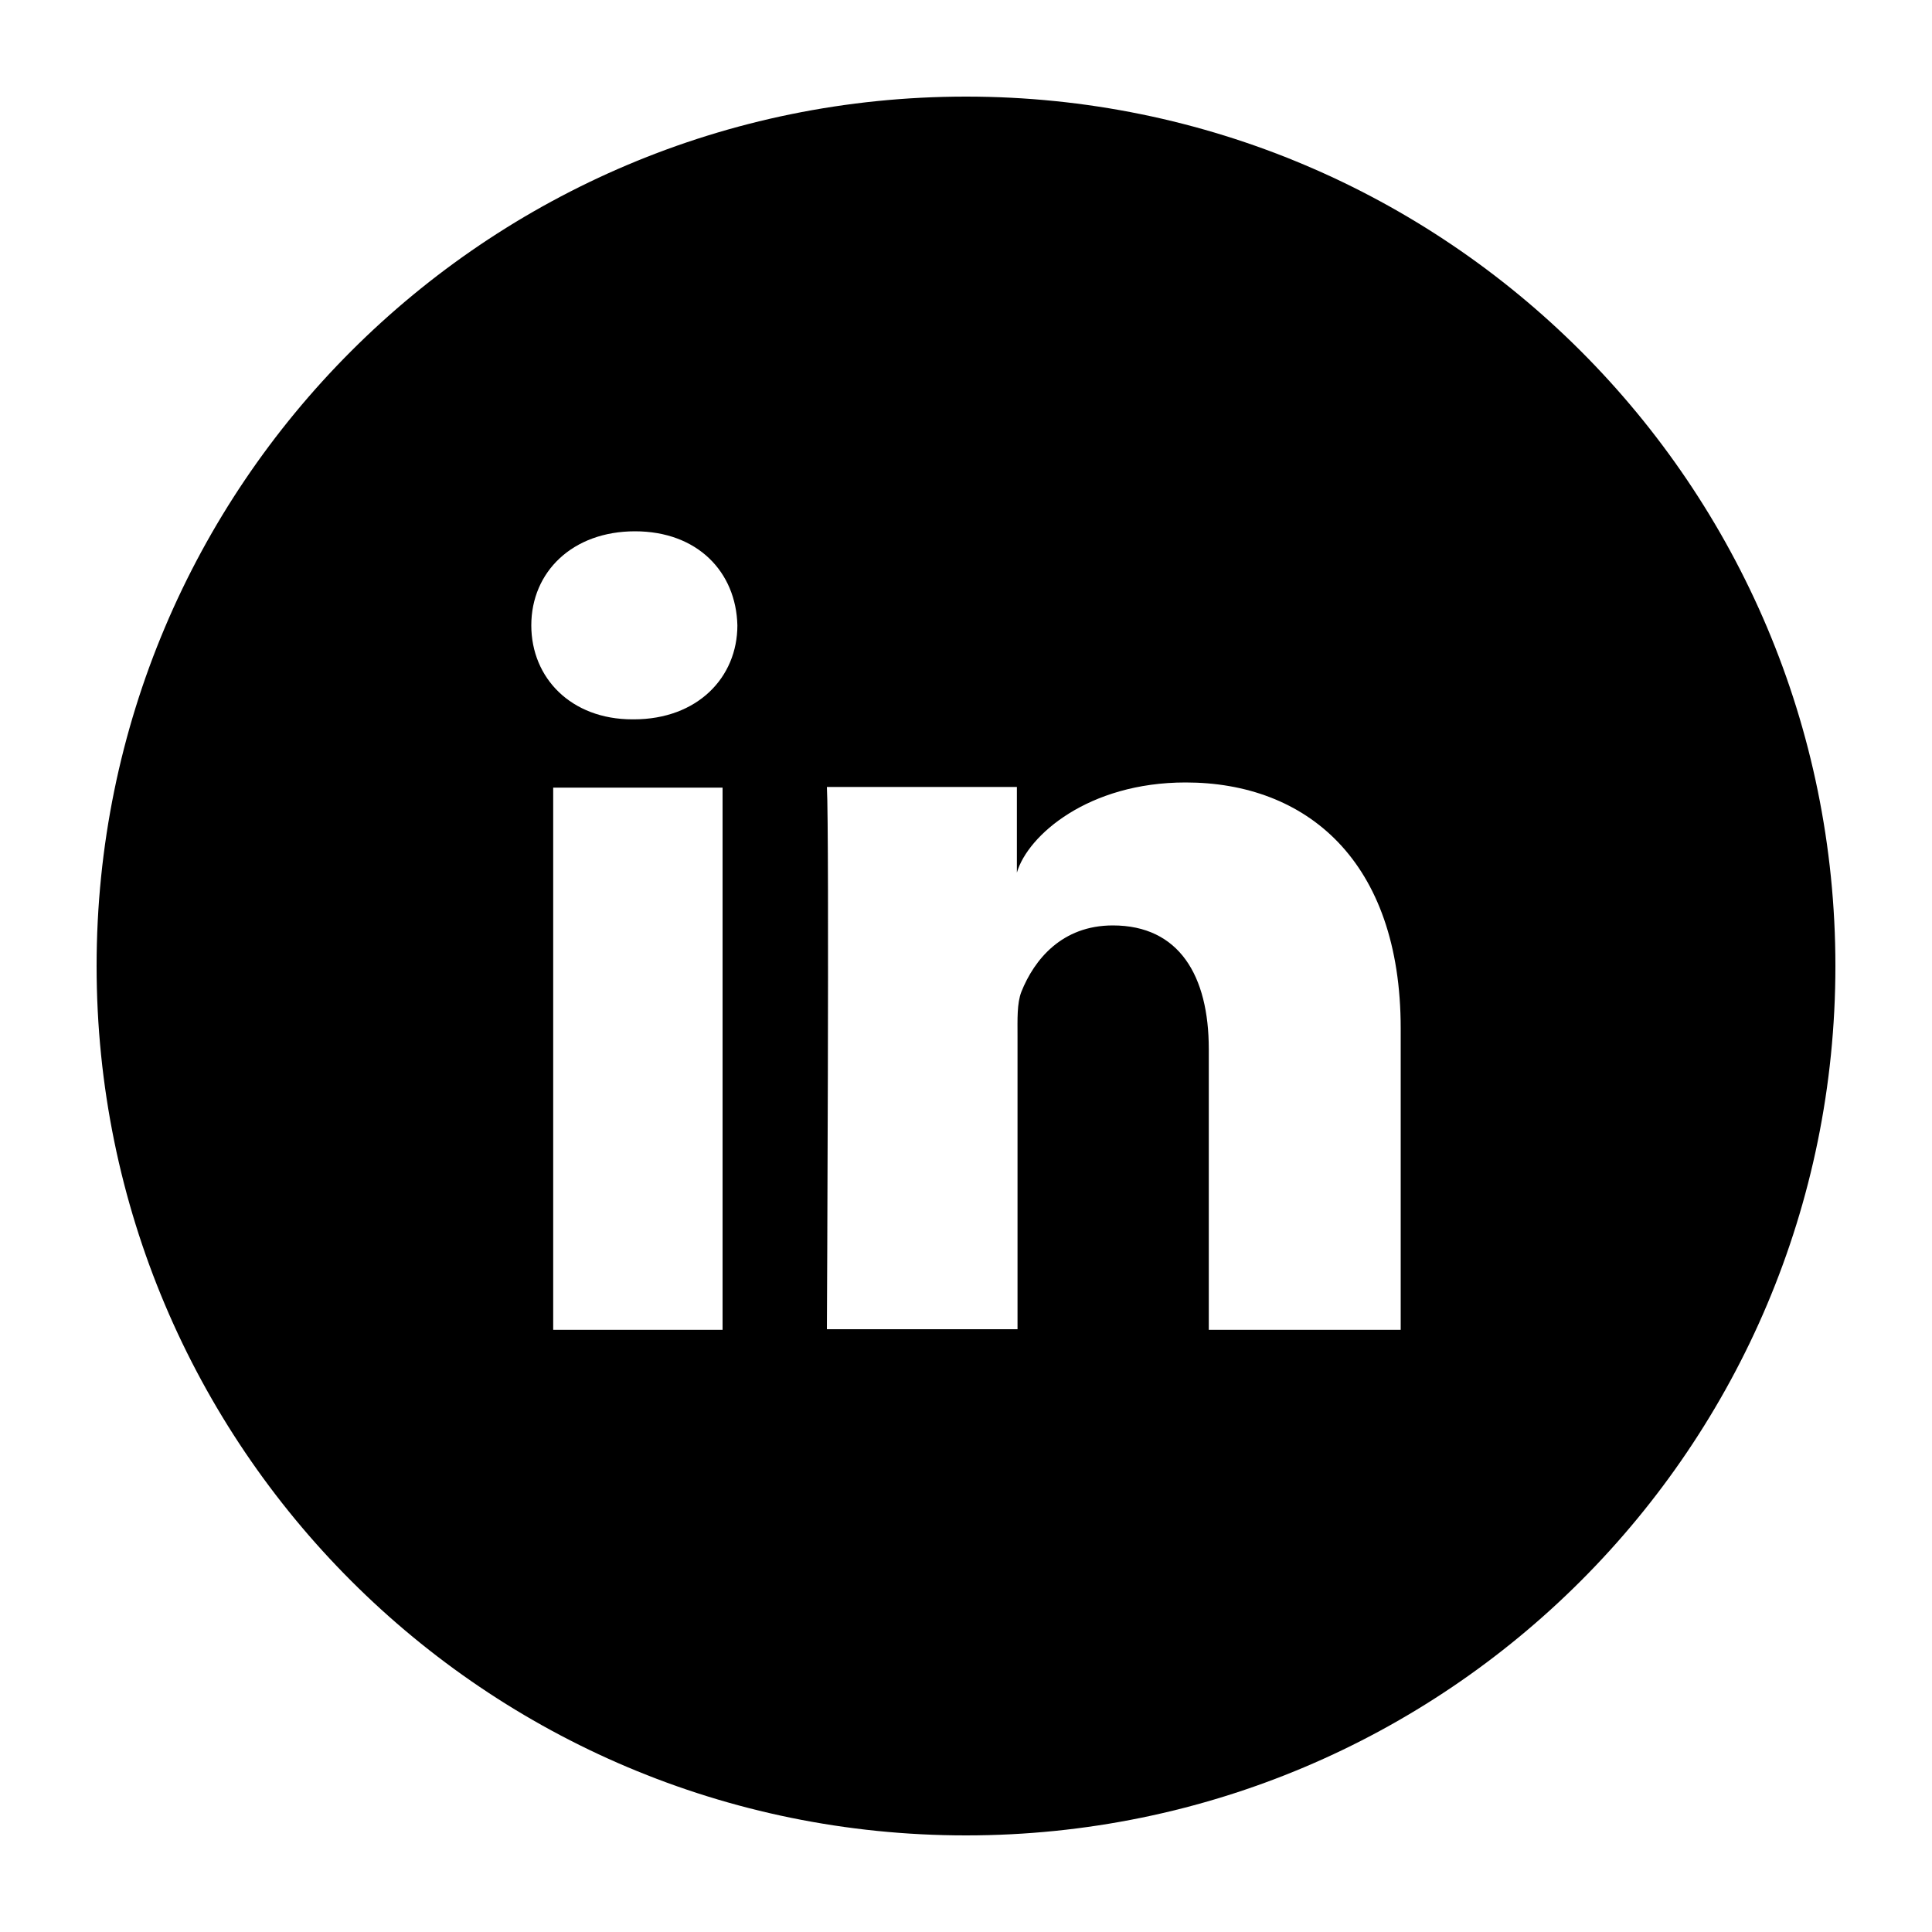
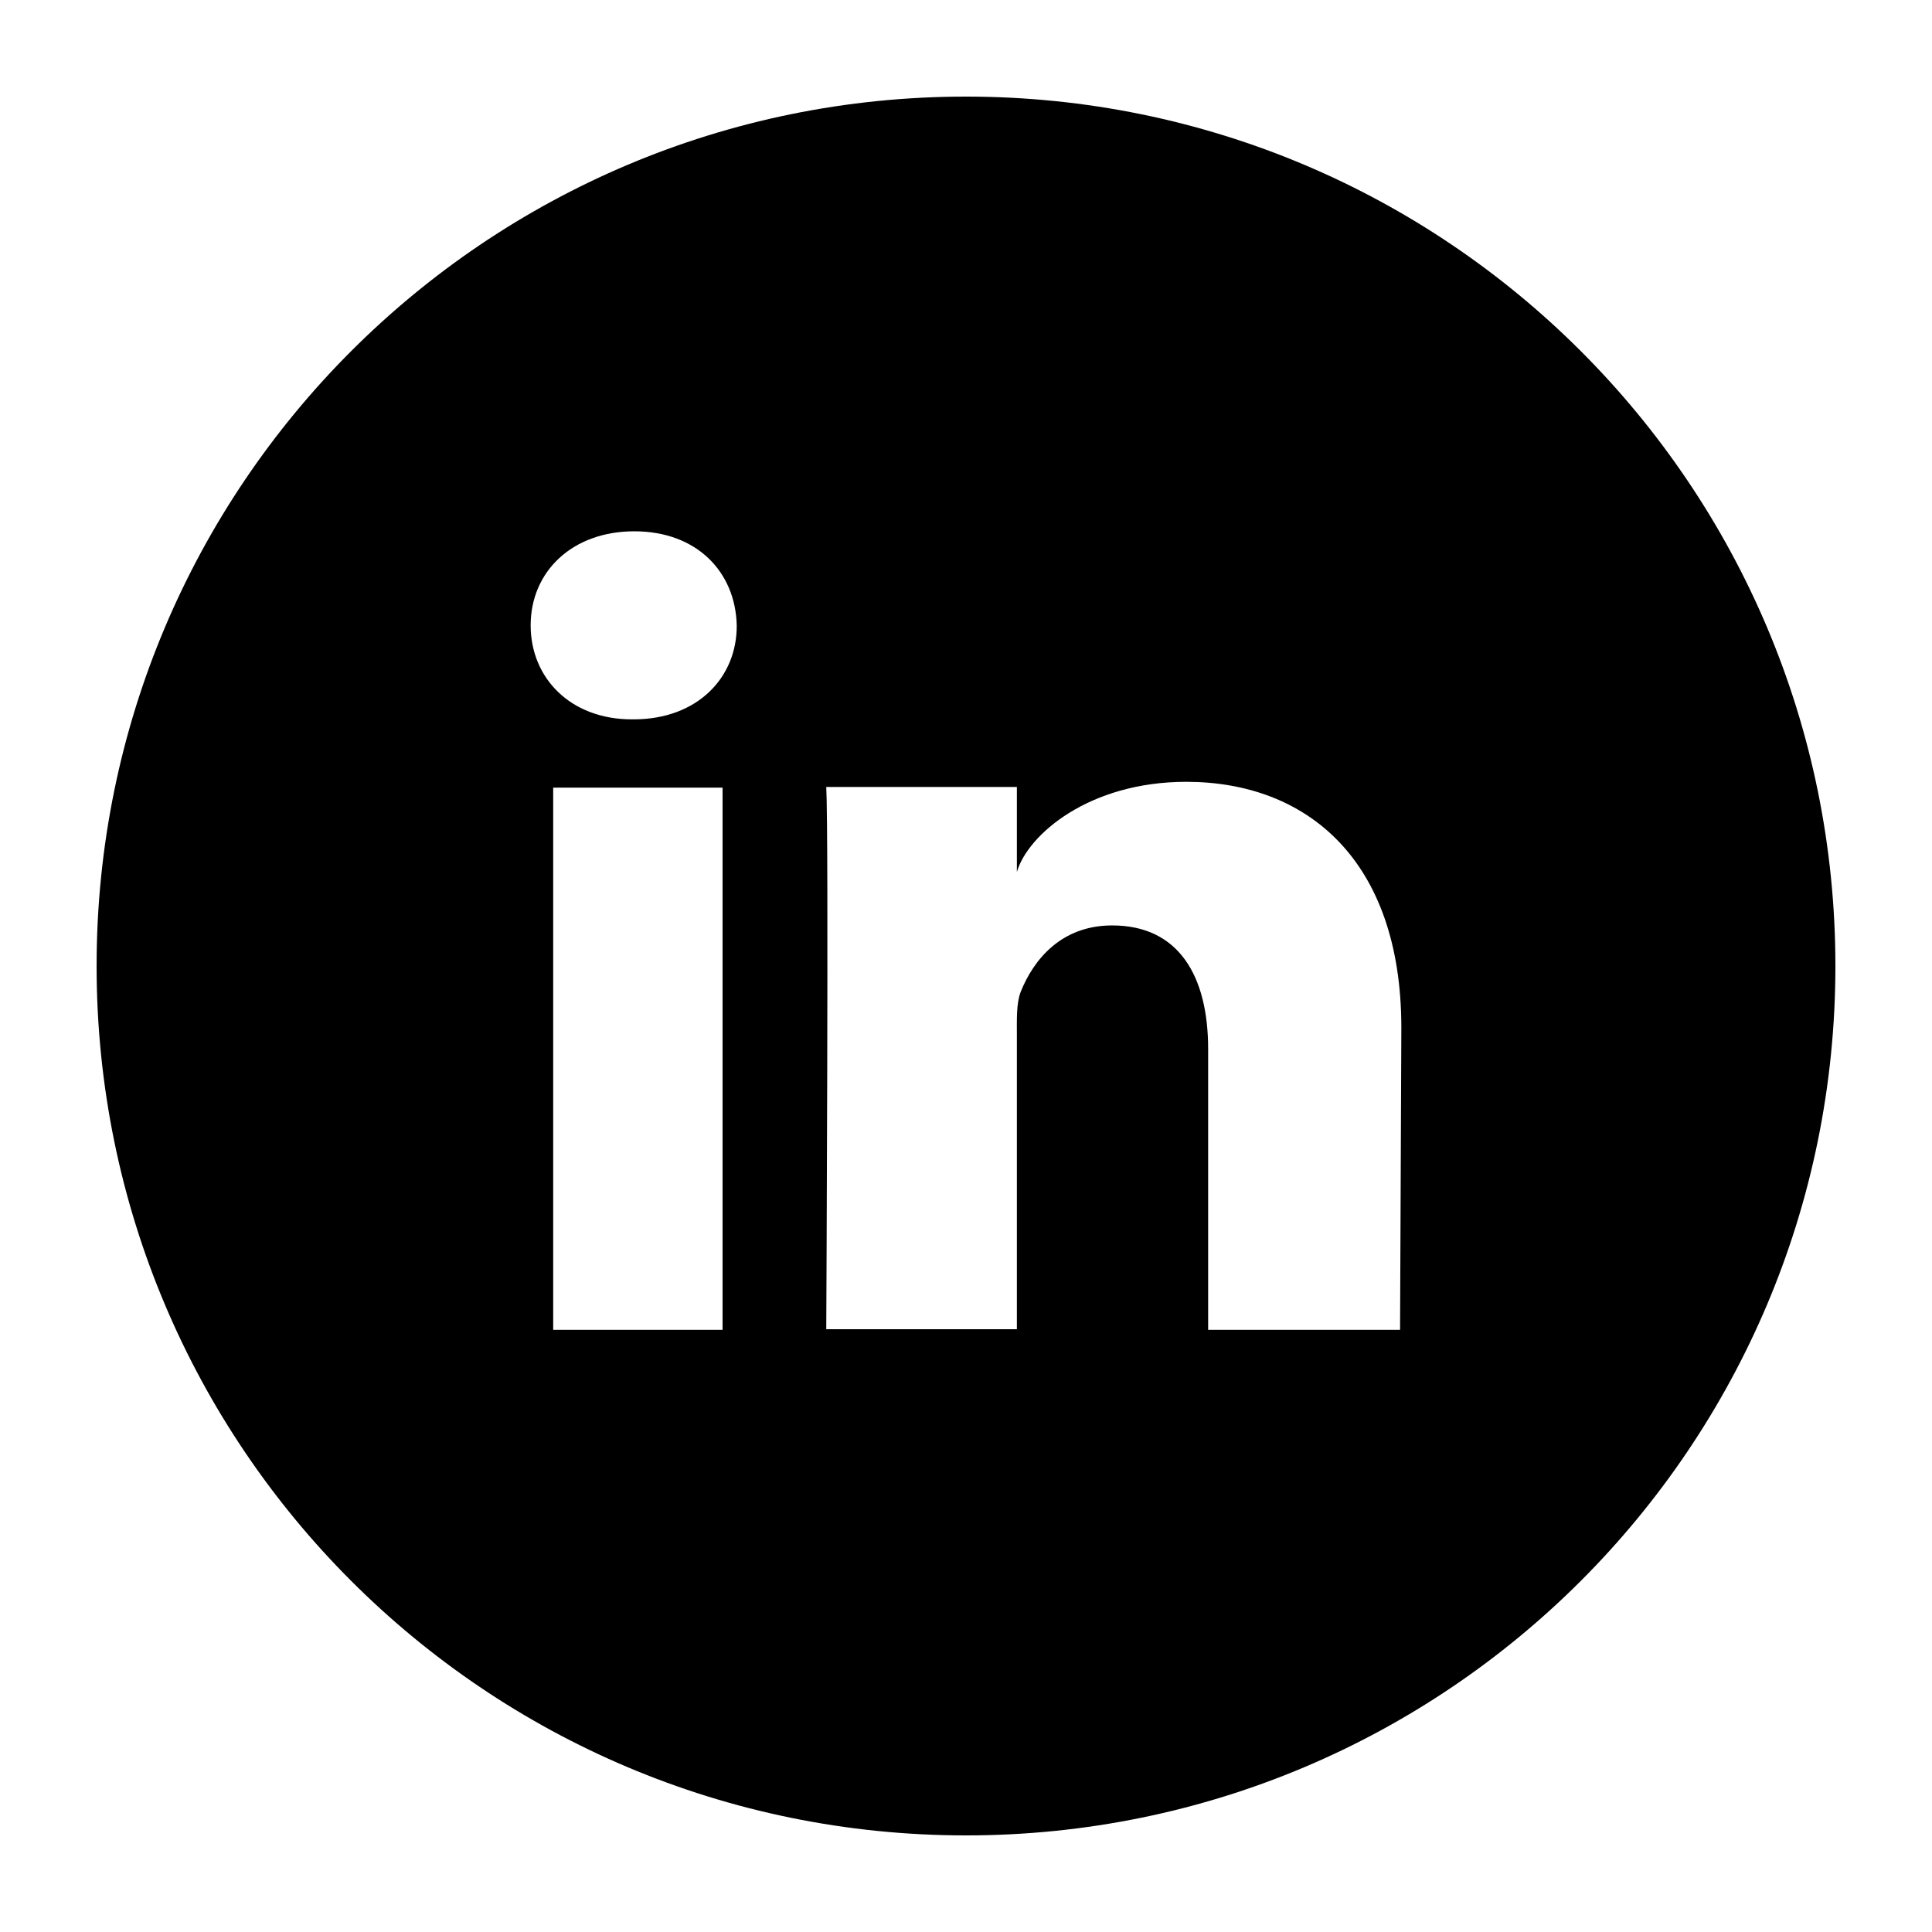
- <svg xmlns="http://www.w3.org/2000/svg" width="100" height="100" viewBox="0 0 3 3" version="1.1" id="svg6">
-   <defs id="defs10" />
-   <rect id="rect224" width="2.7" height="2.7" x="0.15" y="0.15" fill="none" />
-   <path d="M 1.5,0.15 C 0.754,0.15 0.15,0.754 0.15,1.5 0.15,2.246 0.754,2.85 1.5,2.85 2.246,2.85 2.85,2.246 2.85,1.5 2.85,0.754 2.246,0.15 1.5,0.15 Z M 1.122,2.065 H 0.859 V 1.223 H 1.122 Z M 0.984,1.117 h -0.002 c -0.095,0 -0.157,-0.064 -0.157,-0.146 0,-0.083 0.064,-0.146 0.161,-0.146 0.097,0 0.157,0.063 0.159,0.146 C 1.145,1.052 1.083,1.117 0.984,1.117 Z M 2.175,2.065 H 1.877 V 1.629 c 0,-0.114 -0.046,-0.192 -0.149,-0.192 -0.079,0 -0.122,0.053 -0.142,0.103 -0.007,0.018 -0.006,0.043 -0.006,0.069 v 0.455 h -0.296 c 0,0 0.004,-0.772 0,-0.842 H 1.579 V 1.355 C 1.596,1.297 1.69,1.215 1.841,1.215 2.028,1.215 2.175,1.336 2.175,1.597 Z" id="path280" />
+ <svg xmlns="http://www.w3.org/2000/svg" width="100" height="100" version="1.1" viewBox="0 0 3 3">
+   <rect x=".15" y=".15" width="2.7" height="2.7" fill="none" />
+   <path d="m1.5 0.15c-0.746 0-1.35 0.604-1.35 1.35 0 0.746 0.604 1.35 1.35 1.35 0.746 0 1.35-0.604 1.35-1.35 0-0.746-0.604-1.35-1.35-1.35zm-0.378 1.915h-0.263v-0.842h0.263zm-0.139-0.948h-0.002c-0.095 0-0.157-0.064-0.157-0.146 0-0.083 0.064-0.146 0.161-0.146 0.097 0 0.157 0.063 0.159 0.146 5.279e-4 0.081-0.061 0.146-0.16 0.146zm1.191 0.948h-0.298v-0.436c0-0.114-0.046-0.192-0.149-0.192-0.079 0-0.122 0.053-0.142 0.103-0.007 0.018-0.006 0.043-0.006 0.069v0.455h-0.296s0.004-0.772 0-0.842h0.296v0.132c0.017-0.058 0.112-0.14 0.263-0.14 0.187 0 0.334 0.121 0.334 0.382z" />
+   <circle cx="1.5" cy="1.5" r="1.35" fill="none" stroke-width=".03" />
+   <text x="0.556" y="1.36" fill="none" font-family="sans-serif" font-size=".48px" font-weight="bold" stroke-width=".03" xml:space="preserve">
+     <tspan x="0.556" y="1.36" stroke-width=".03">CV</tspan>
+   </text>
</svg>
